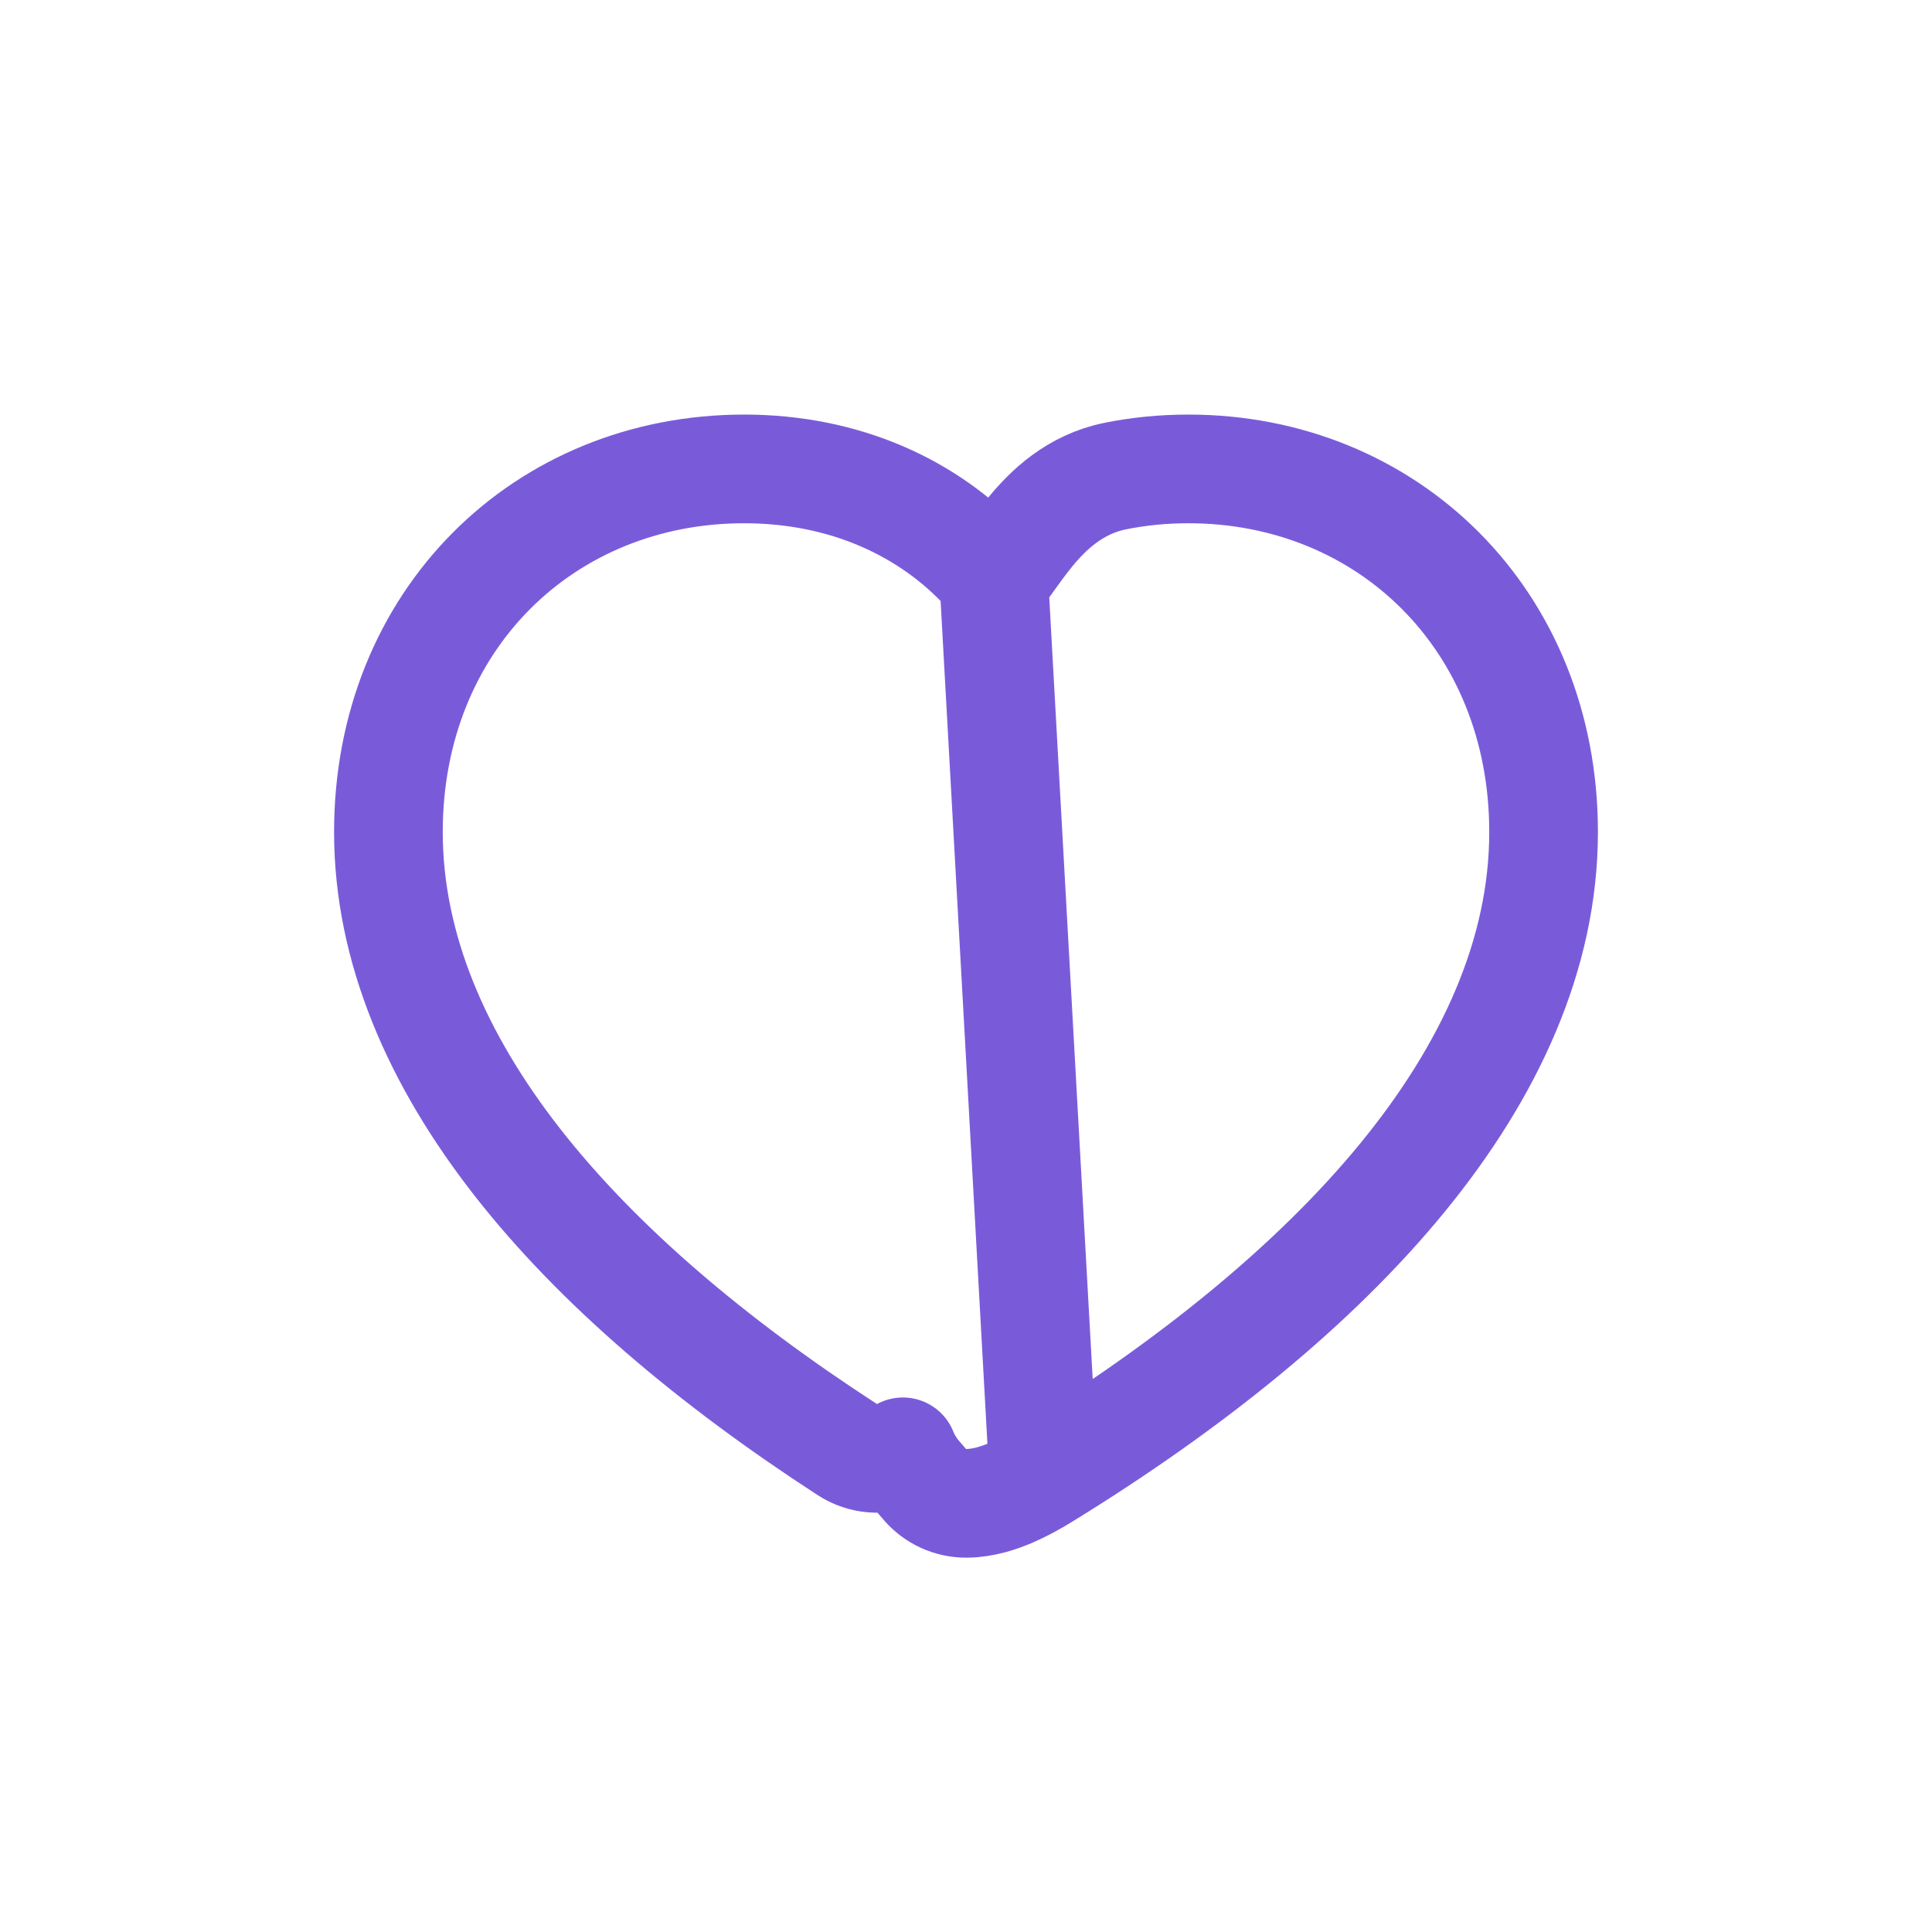
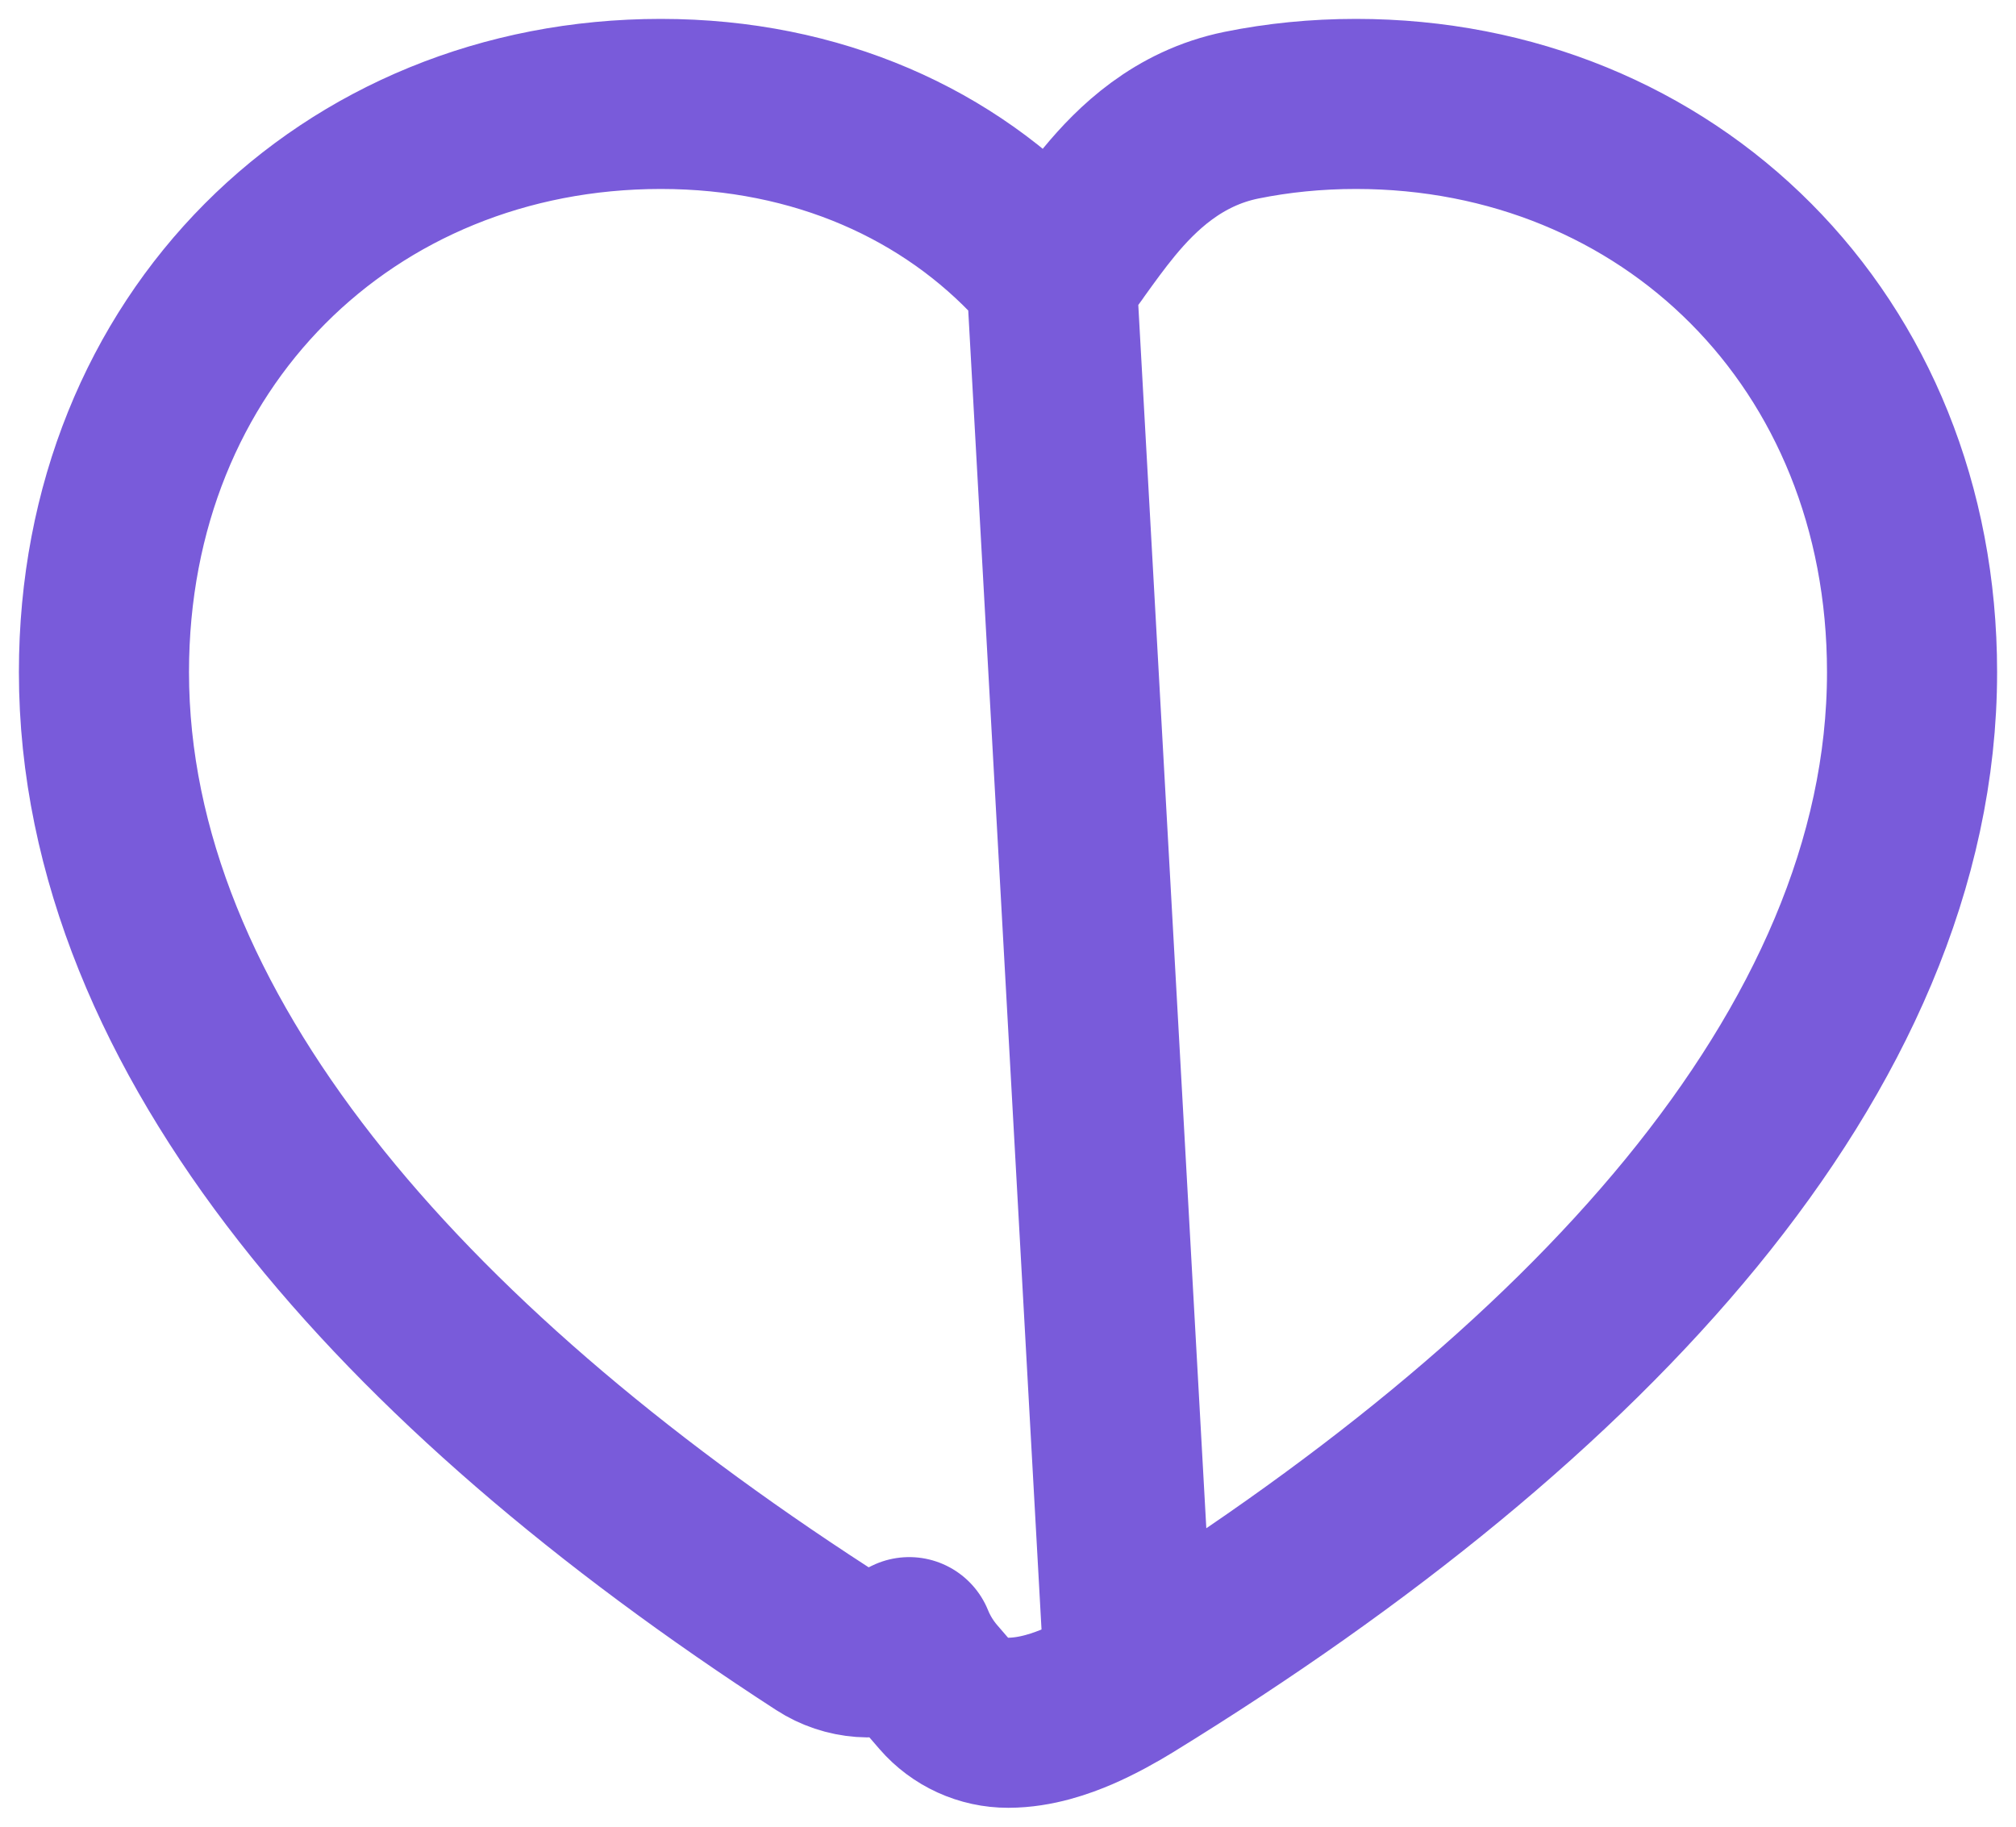
- <svg xmlns="http://www.w3.org/2000/svg" width="48" height="48" viewBox="0 0 48 48" fill="none">
-   <path d="M24.693 14.427C24.642 14.335 24.58 14.249 24.507 14.169C23.079 12.609 20.978 11.65 18.489 11.65C13.524 11.65 9.65 15.402 9.65 20.671C9.65 23.559 10.862 26.328 12.856 28.878C14.849 31.426 17.675 33.825 21.054 36.016C21.441 36.266 21.928 36.302 22.347 36.112C22.376 36.099 22.404 36.085 22.432 36.07C22.521 36.289 22.647 36.498 22.811 36.687L22.98 36.883C23.237 37.18 23.611 37.351 24.004 37.35C24.449 37.349 24.858 37.199 25.122 37.086C25.415 36.959 25.697 36.801 25.928 36.659L24.693 14.427ZM24.693 14.427C24.797 14.296 24.905 14.147 25.032 13.971C25.045 13.953 25.058 13.934 25.071 13.915C25.225 13.701 25.409 13.444 25.608 13.203C26.041 12.679 26.698 12.034 27.704 11.829C28.285 11.711 28.892 11.65 29.524 11.65C34.477 11.65 38.35 15.404 38.35 20.671C38.35 23.7 37.02 26.598 34.848 29.253C32.675 31.909 29.599 34.4 25.929 36.658L24.693 14.427Z" stroke="#795BDA" stroke-width="2.7" stroke-linejoin="round" />
+ <svg xmlns="http://www.w3.org/2000/svg" width="32" height="29" viewBox="0 0 32 29" fill="none">
+   <path d="M16.693 4.426C16.642 4.335 16.58 4.248 16.507 4.168C15.079 2.609 12.978 1.65 10.489 1.65C5.524 1.65 1.65 5.402 1.65 10.671C1.65 13.559 2.862 16.328 4.856 18.877C6.849 21.426 9.675 23.825 13.054 26.015C13.441 26.266 13.928 26.302 14.347 26.111C14.376 26.099 14.404 26.084 14.432 26.07C14.521 26.289 14.647 26.498 14.811 26.687L14.98 26.883C15.237 27.18 15.611 27.351 16.004 27.35C16.449 27.349 16.858 27.199 17.122 27.086C17.415 26.959 17.697 26.801 17.928 26.659L16.693 4.426ZM16.693 4.426C16.797 4.296 16.905 4.147 17.032 3.971C17.045 3.952 17.058 3.934 17.071 3.915C17.225 3.701 17.409 3.444 17.608 3.203C18.041 2.679 18.698 2.034 19.704 1.829C20.285 1.711 20.892 1.65 21.524 1.65C26.477 1.65 30.35 5.404 30.35 10.671C30.35 13.7 29.02 16.598 26.848 19.253C24.675 21.908 21.599 24.4 17.929 26.658L16.693 4.426Z" stroke="#795BDA" stroke-width="2.7" stroke-linejoin="round" />
</svg>
